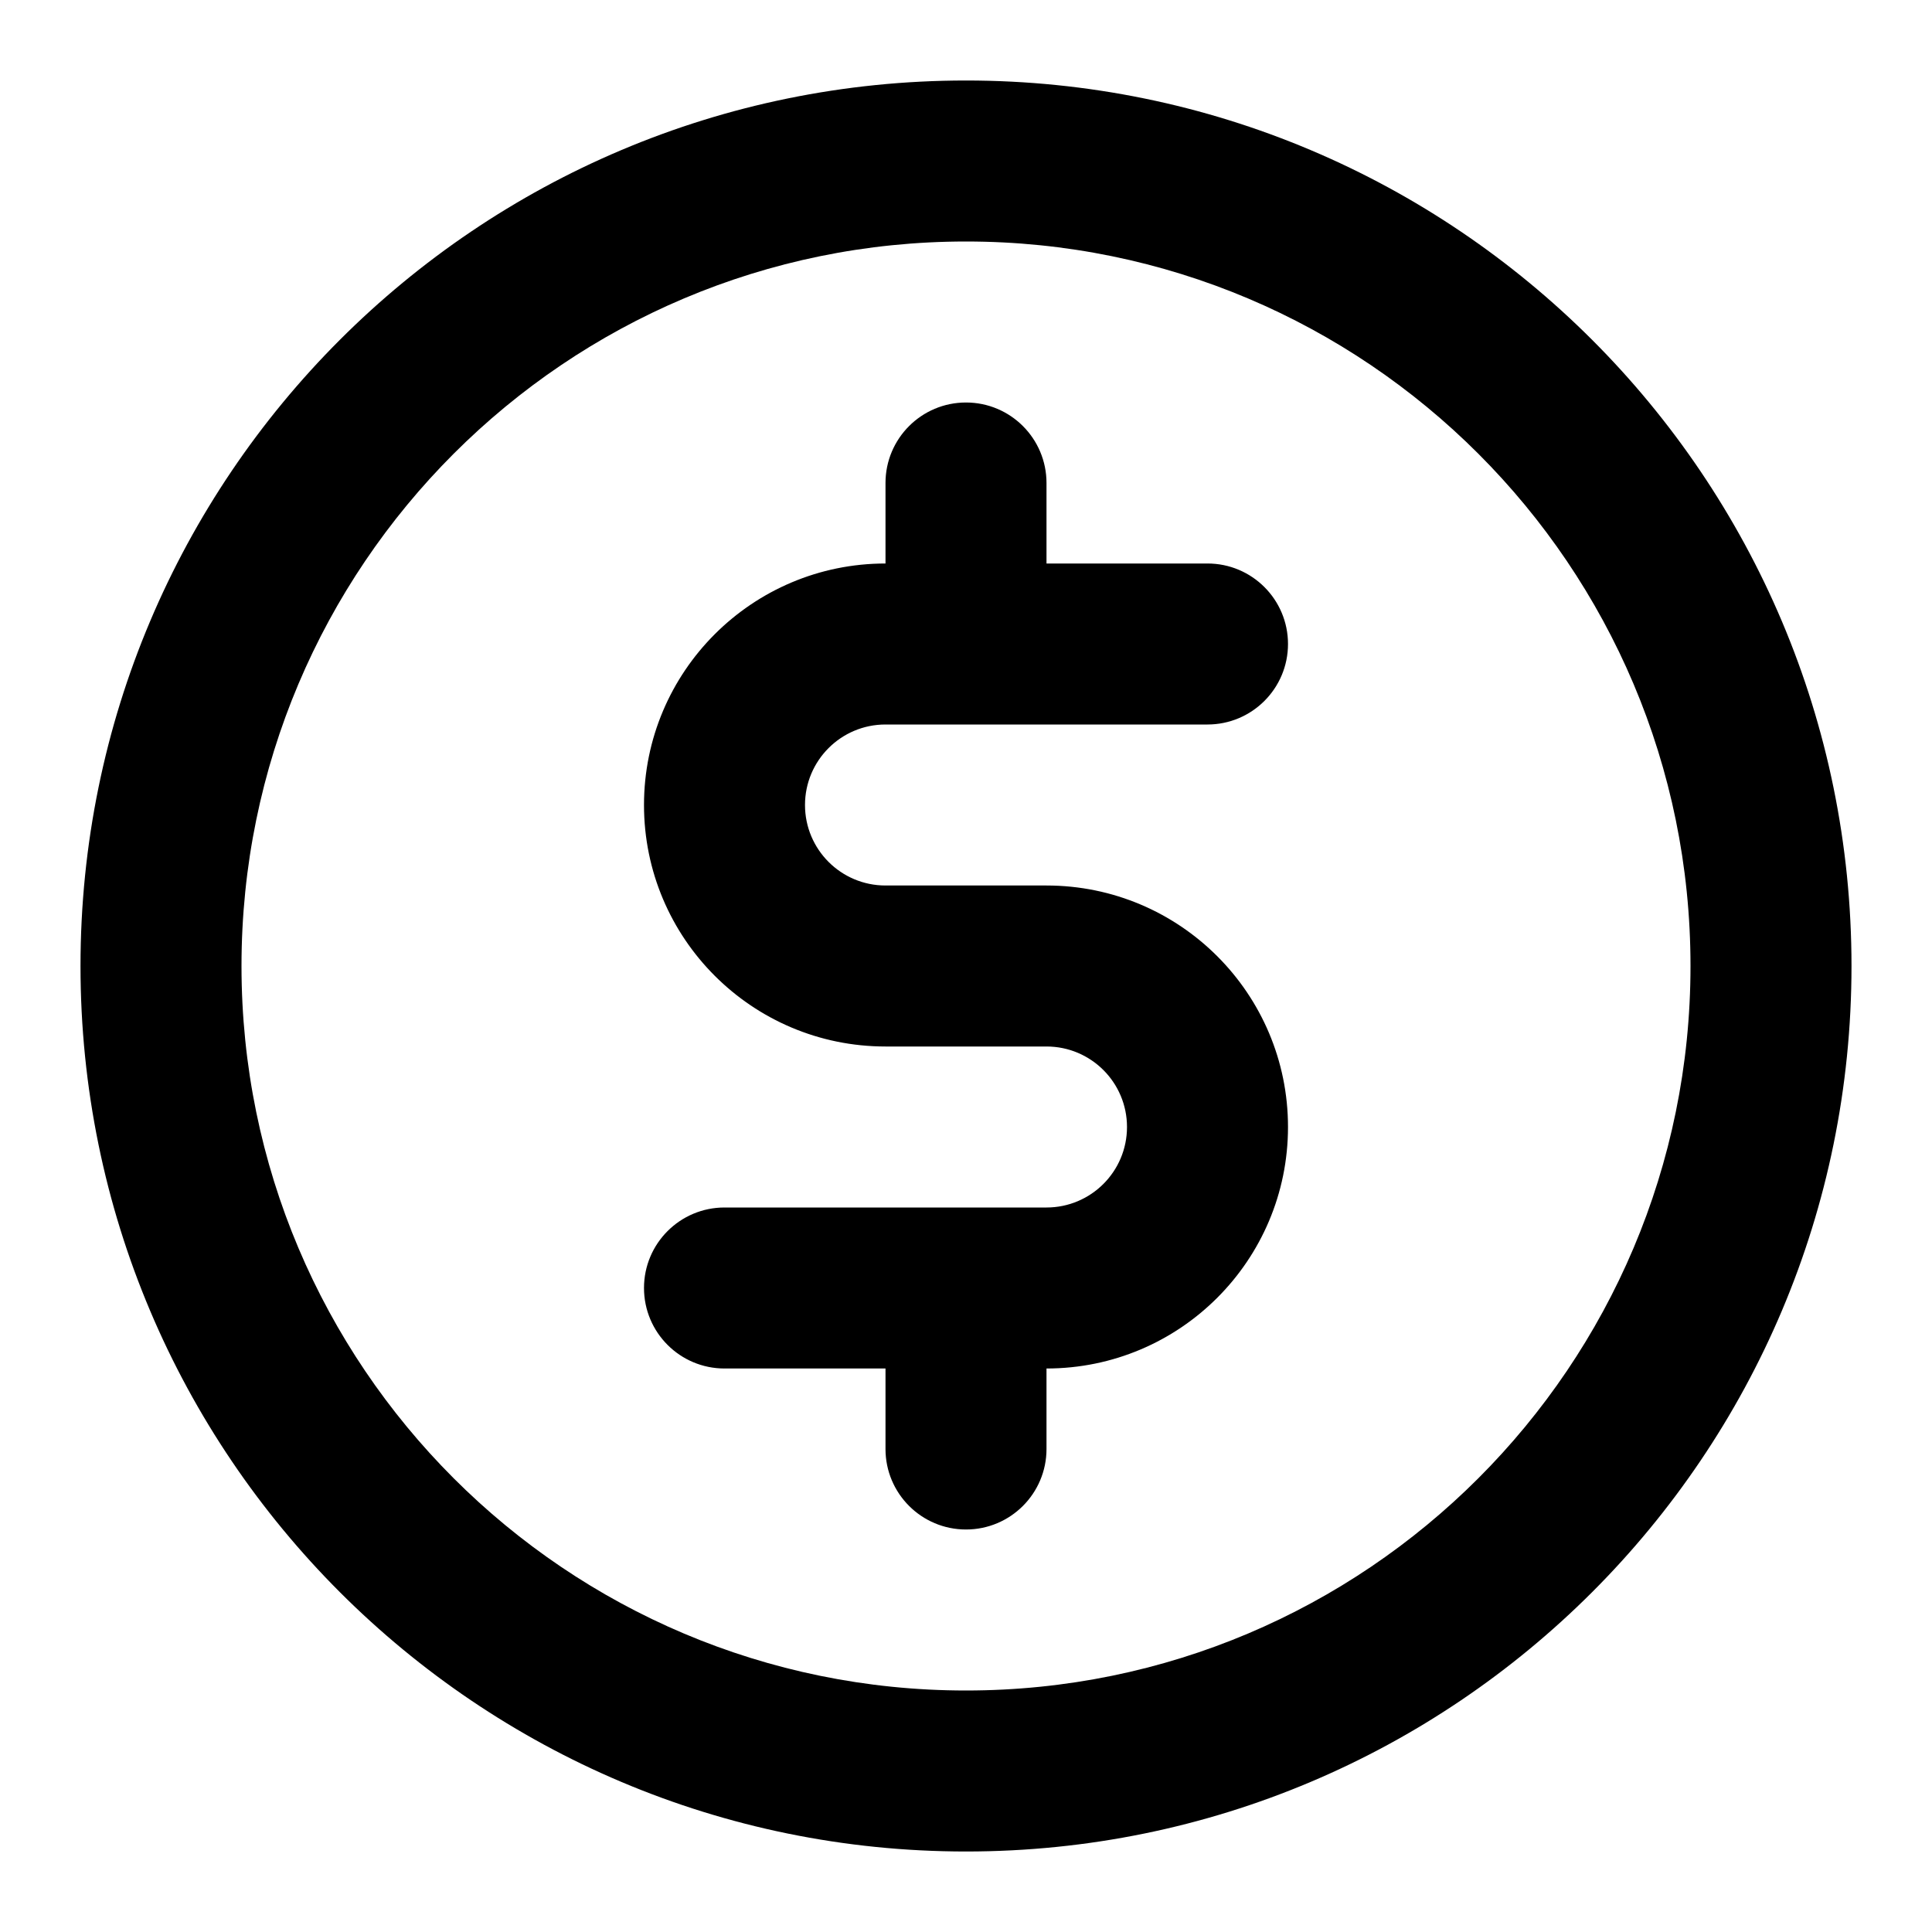
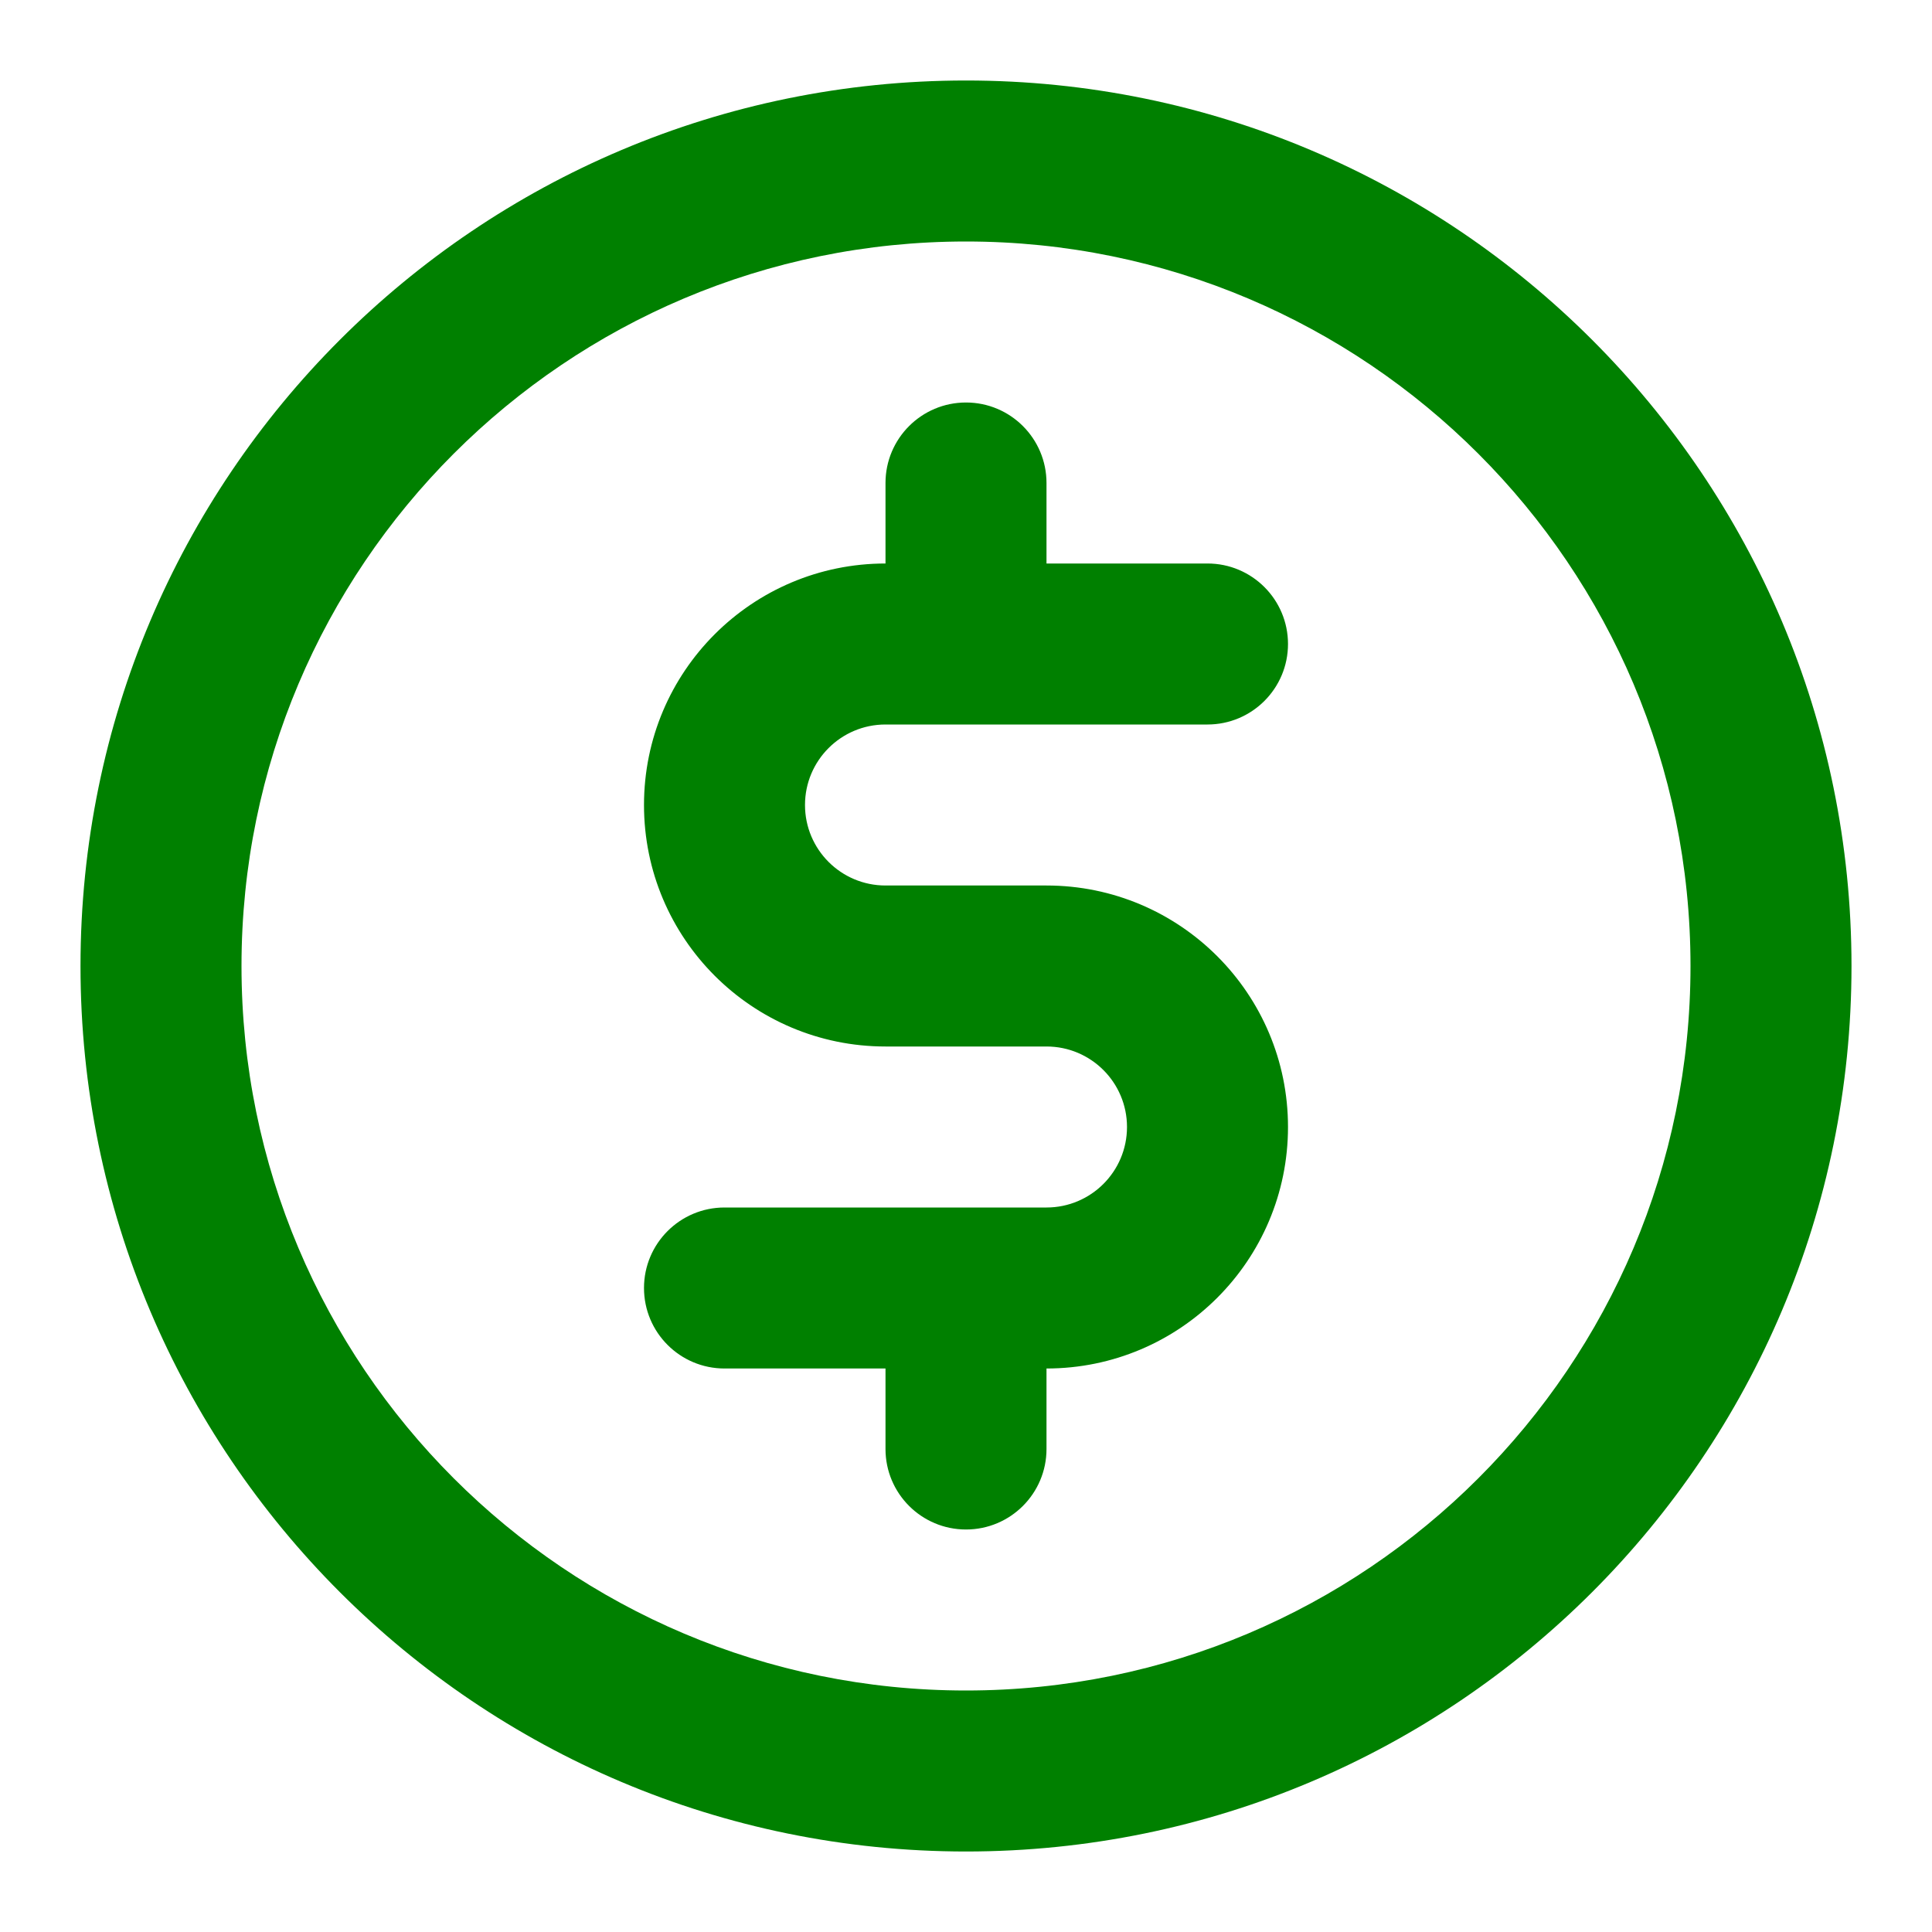
<svg xmlns="http://www.w3.org/2000/svg" width="24px" height="24px" viewBox="0 0 24 24">
-   <path d="M11,9h4a1,1,0,0,0,0-2H13V6a1,1,0,0,0-2,0V7a3,3,0,0,0,0,6h2a1,1,0,0,1,0,2H9a1,1,0,0,0,0,2h2v1a1,1,0,0,0,2,0V17a3,3,0,0,0,0-6H11a1,1,0,0,1,0-2Zm1-8A11,11,0,1,0,23,12,11,11,0,0,0,12,1Zm0,20a9,9,0,1,1,9-9A9,9,0,0,1,12,21Z" />
+   <path fill="green" d="M11,9h4a1,1,0,0,0,0-2H13V6a1,1,0,0,0-2,0V7a3,3,0,0,0,0,6h2a1,1,0,0,1,0,2H9a1,1,0,0,0,0,2h2v1a1,1,0,0,0,2,0V17a3,3,0,0,0,0-6H11a1,1,0,0,1,0-2Zm1-8A11,11,0,1,0,23,12,11,11,0,0,0,12,1Zm0,20a9,9,0,1,1,9-9A9,9,0,0,1,12,21Z" />
</svg>
